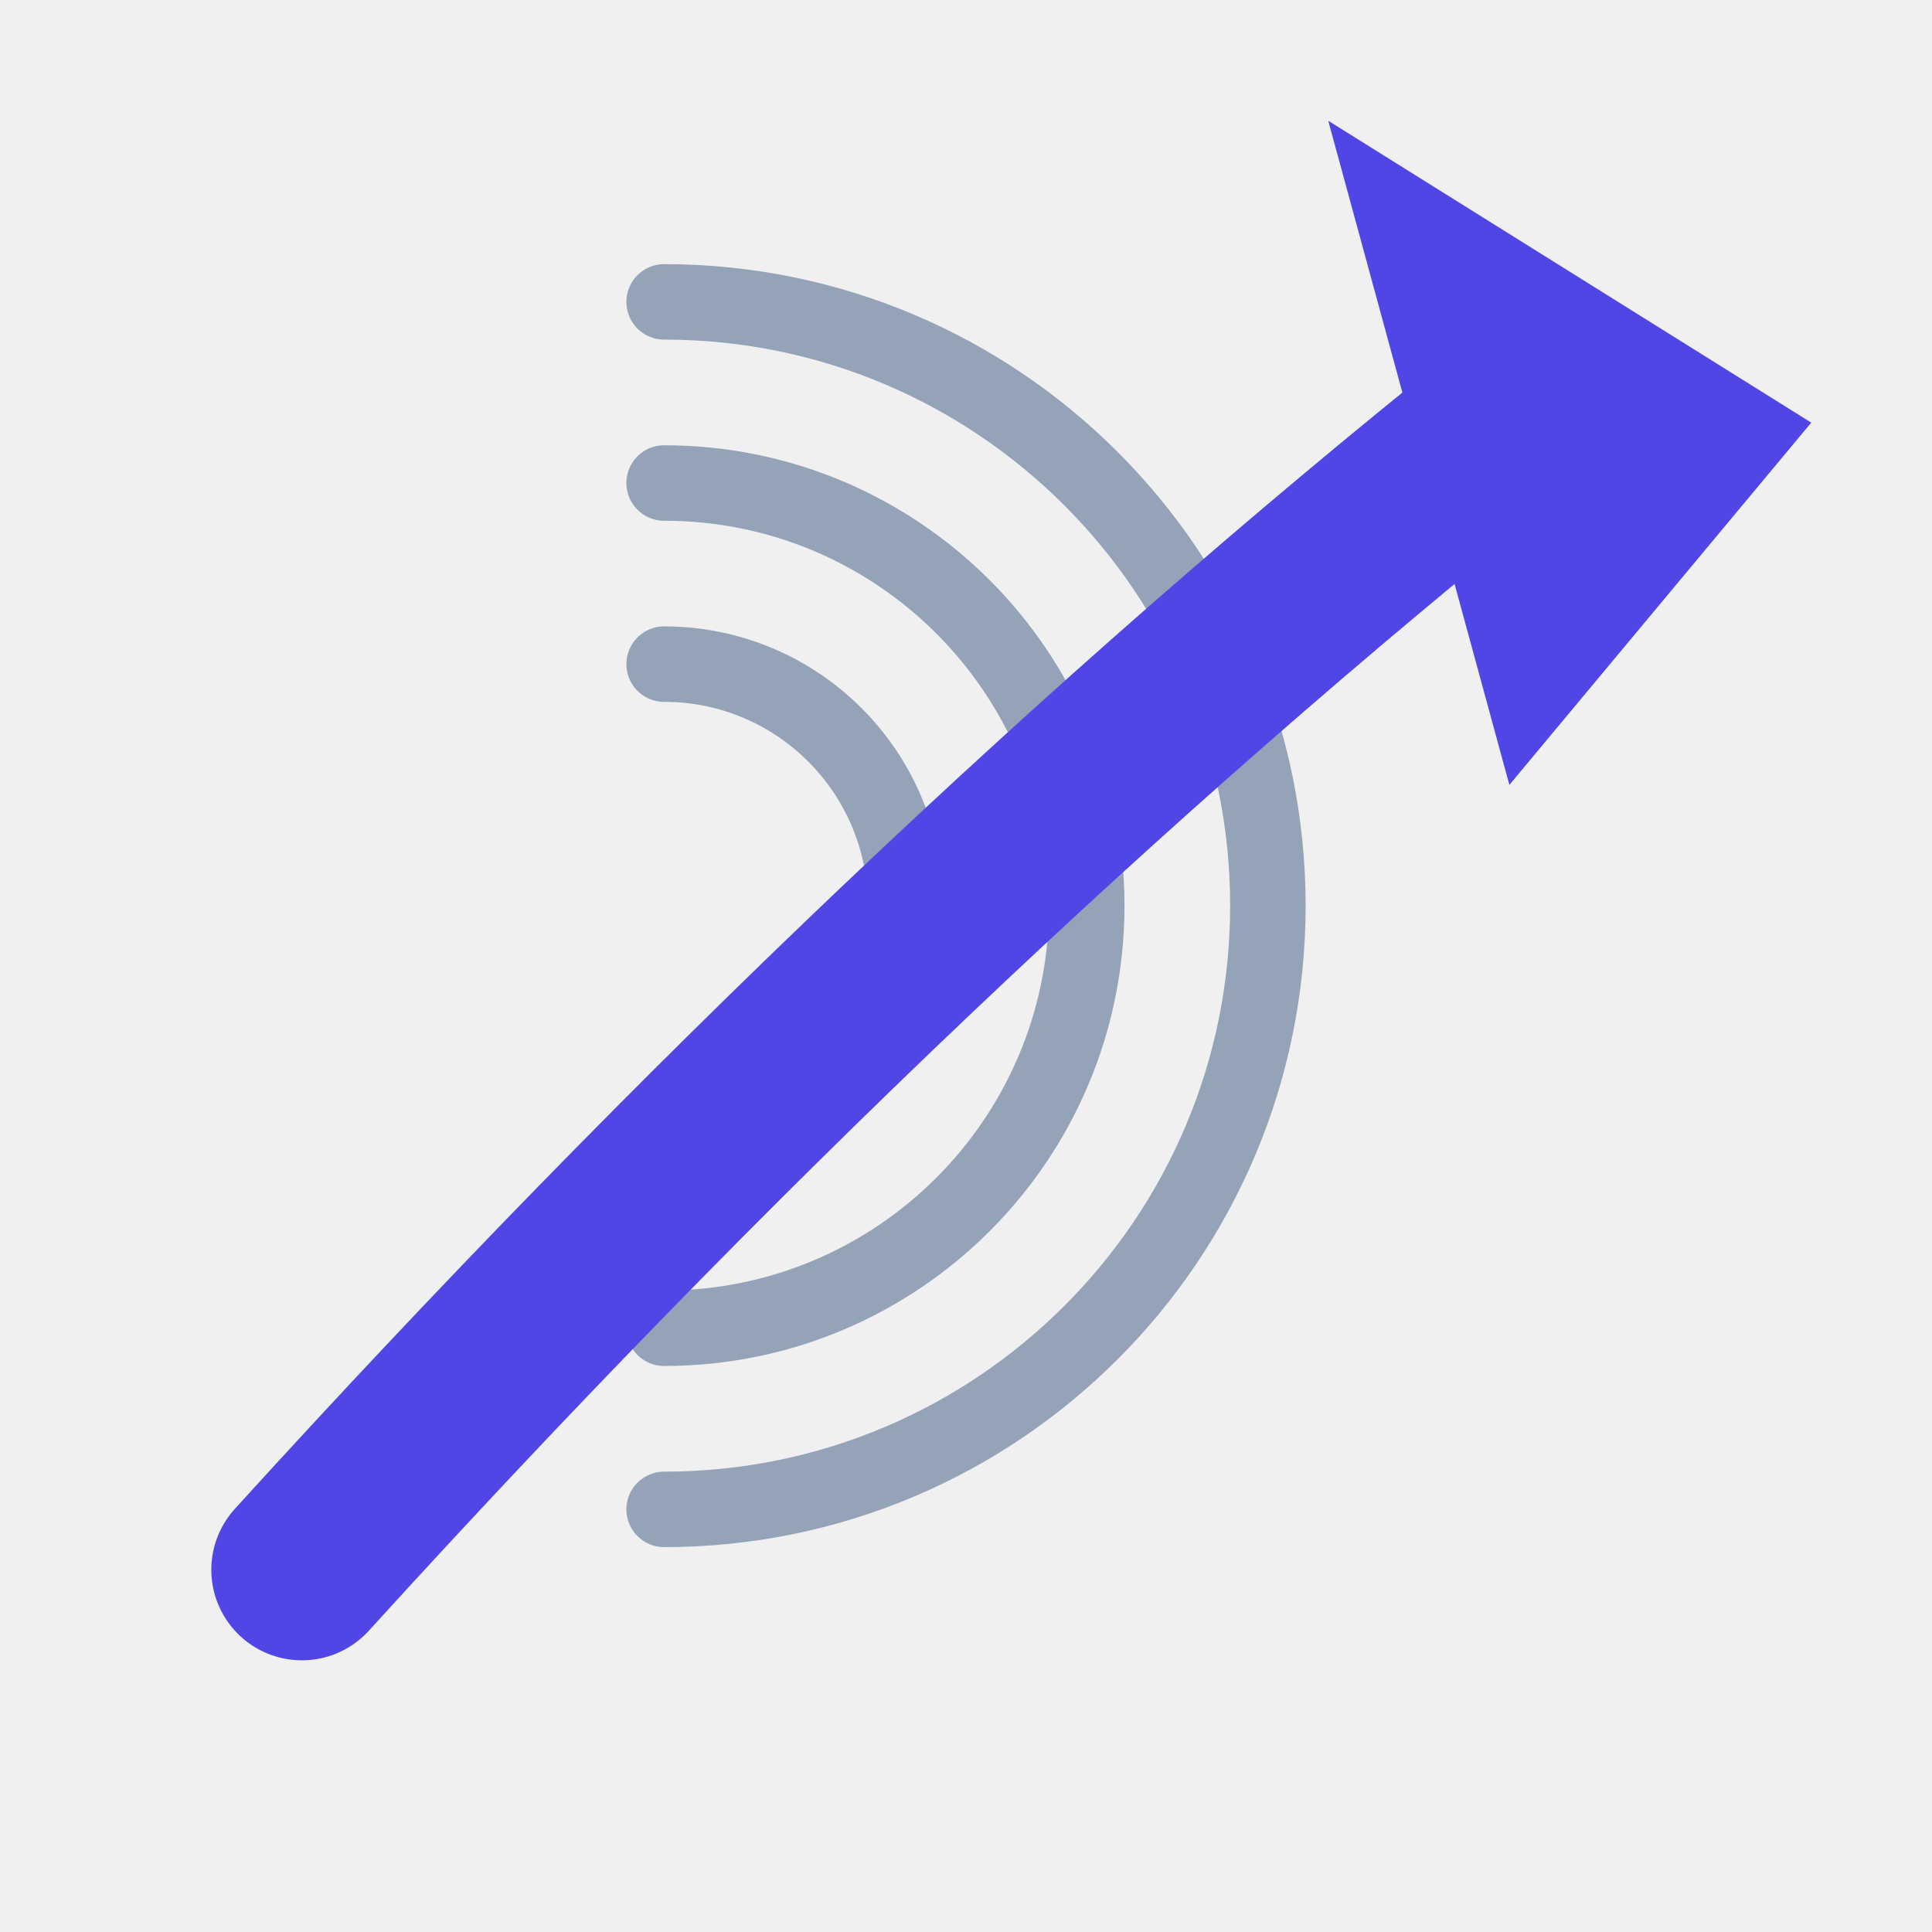
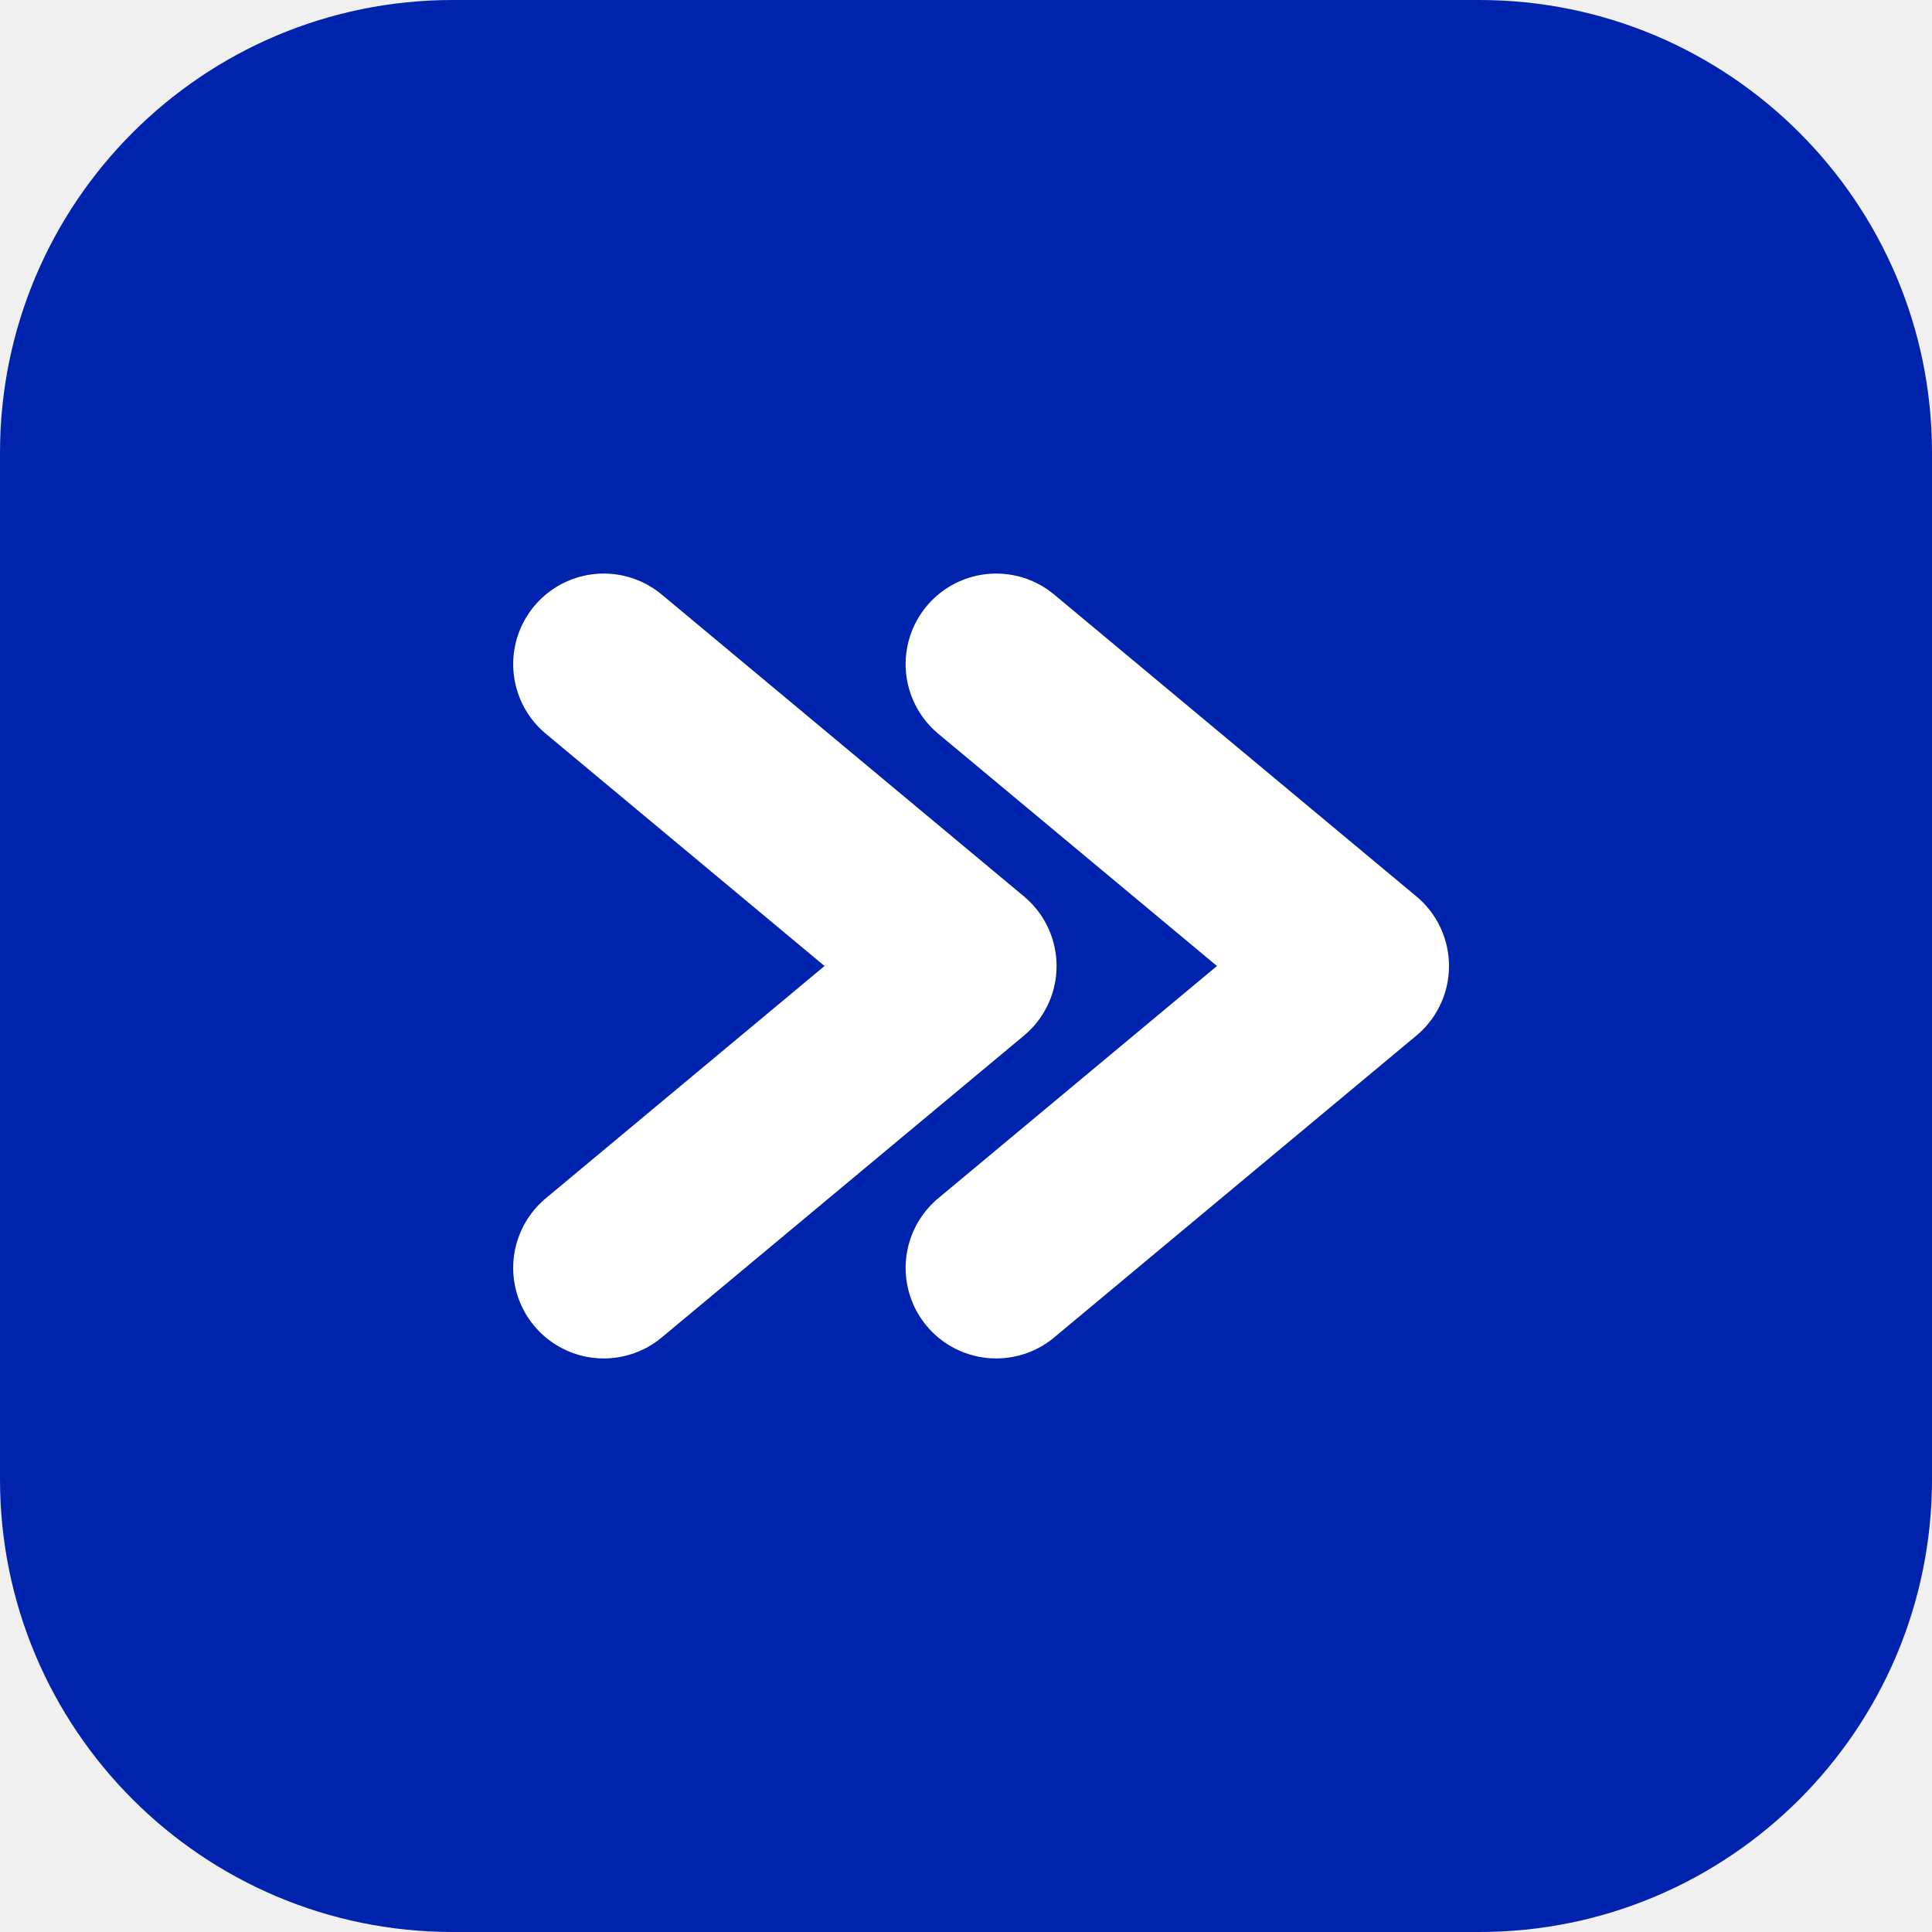
<svg xmlns="http://www.w3.org/2000/svg" viewBox="0 0 64 64" fill="none">
-   <g class="arcs" stroke="#94A3B8" stroke-width="2.5" stroke-linecap="round" fill="none">
-     <path d="M 22 22 A 8 8 0 0 1 22 38" />
-     <path d="M 22 16 A 14 14 0 0 1 22 44" />
-     <path d="M 22 10 A 20 20 0 0 1 22 50" />
+   <rect width="64" height="64" rx="15" fill="#0023ae" />
+   <g stroke="#ffffff" stroke-width="6" stroke-linecap="round" stroke-linejoin="round" fill="none">
+     <path d="M 20 22 L 32 32 L 20 42" />
+     <path d="M 33 22 L 45 32 L 33 42" />
  </g>
-   <path class="arrow-body" d="M 10 52 Q 30 30 50 14" stroke="#4F46E5" stroke-width="6" stroke-linecap="round" fill="none" />
-   <path class="arrow-head" d="M 44 4 L 60 14 L 50 26 Z" fill="#4F46E5" />
-   <style>
- 		@media (prefers-color-scheme: dark) {
- 			.arcs path { stroke: #CBD5E1; }
- 			.arrow-body { stroke: #818CF8; }
- 			.arrow-head { fill: #818CF8; }
- 		}
- 	</style>
</svg>
